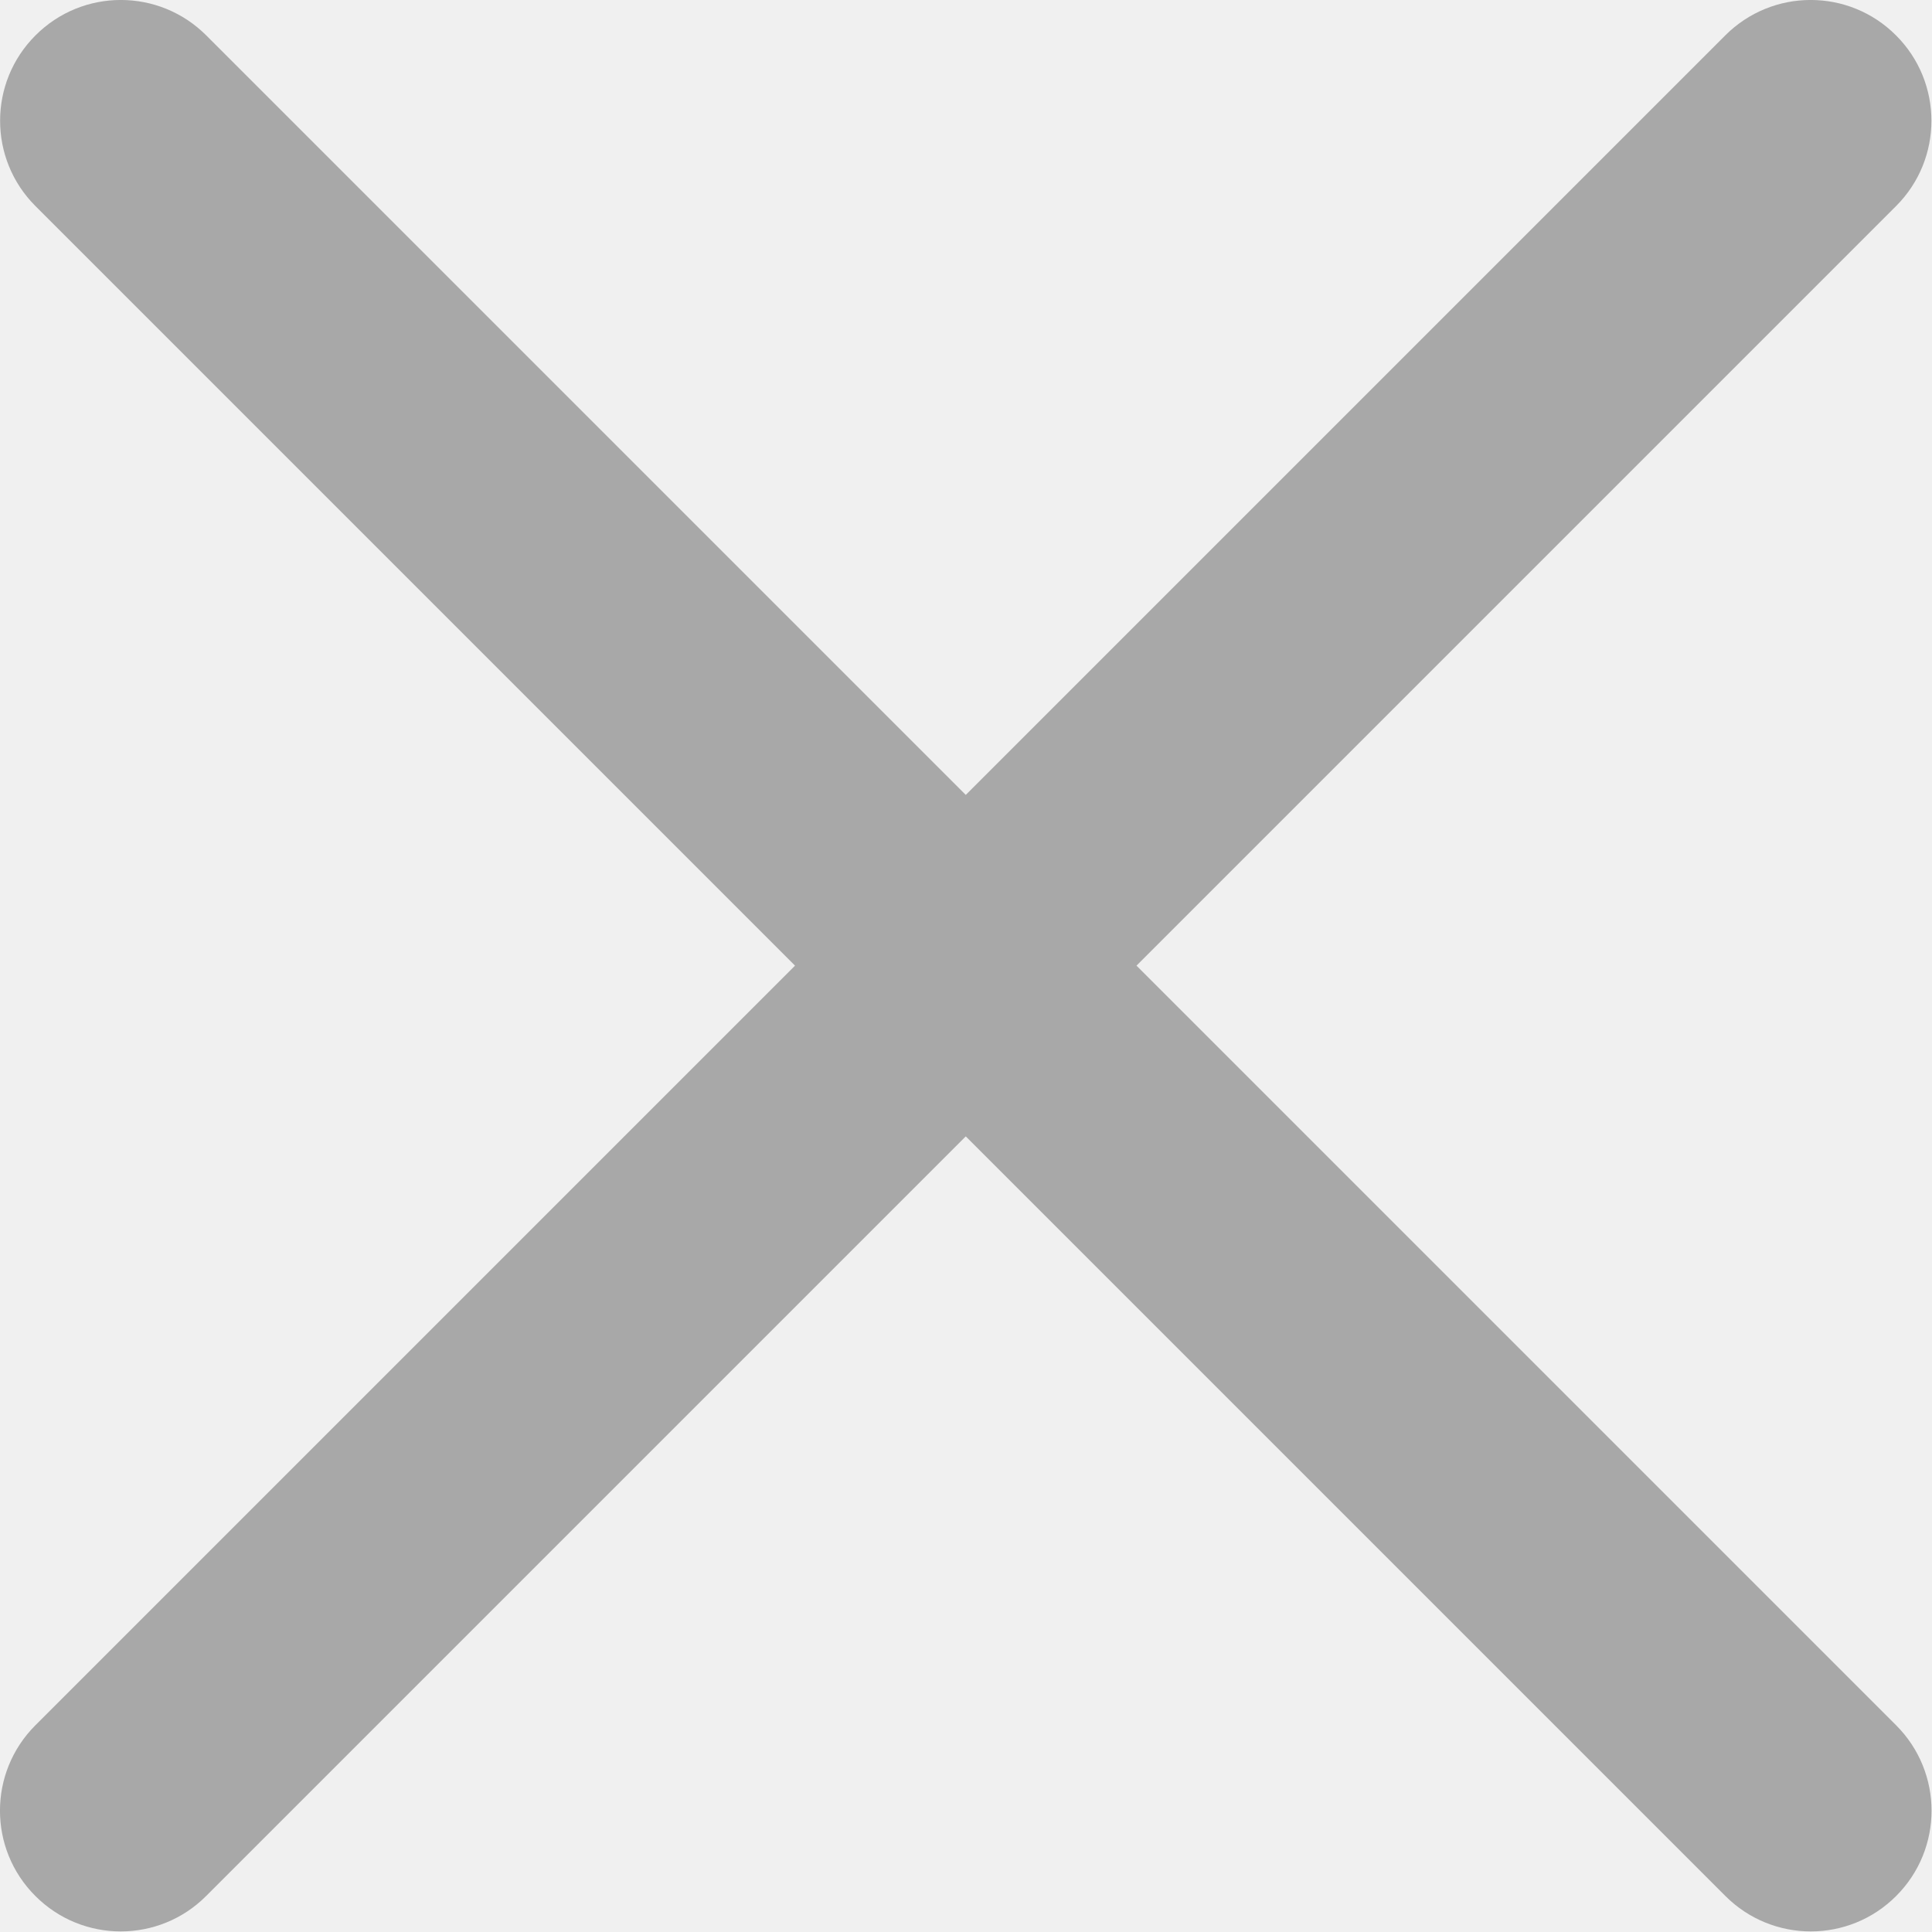
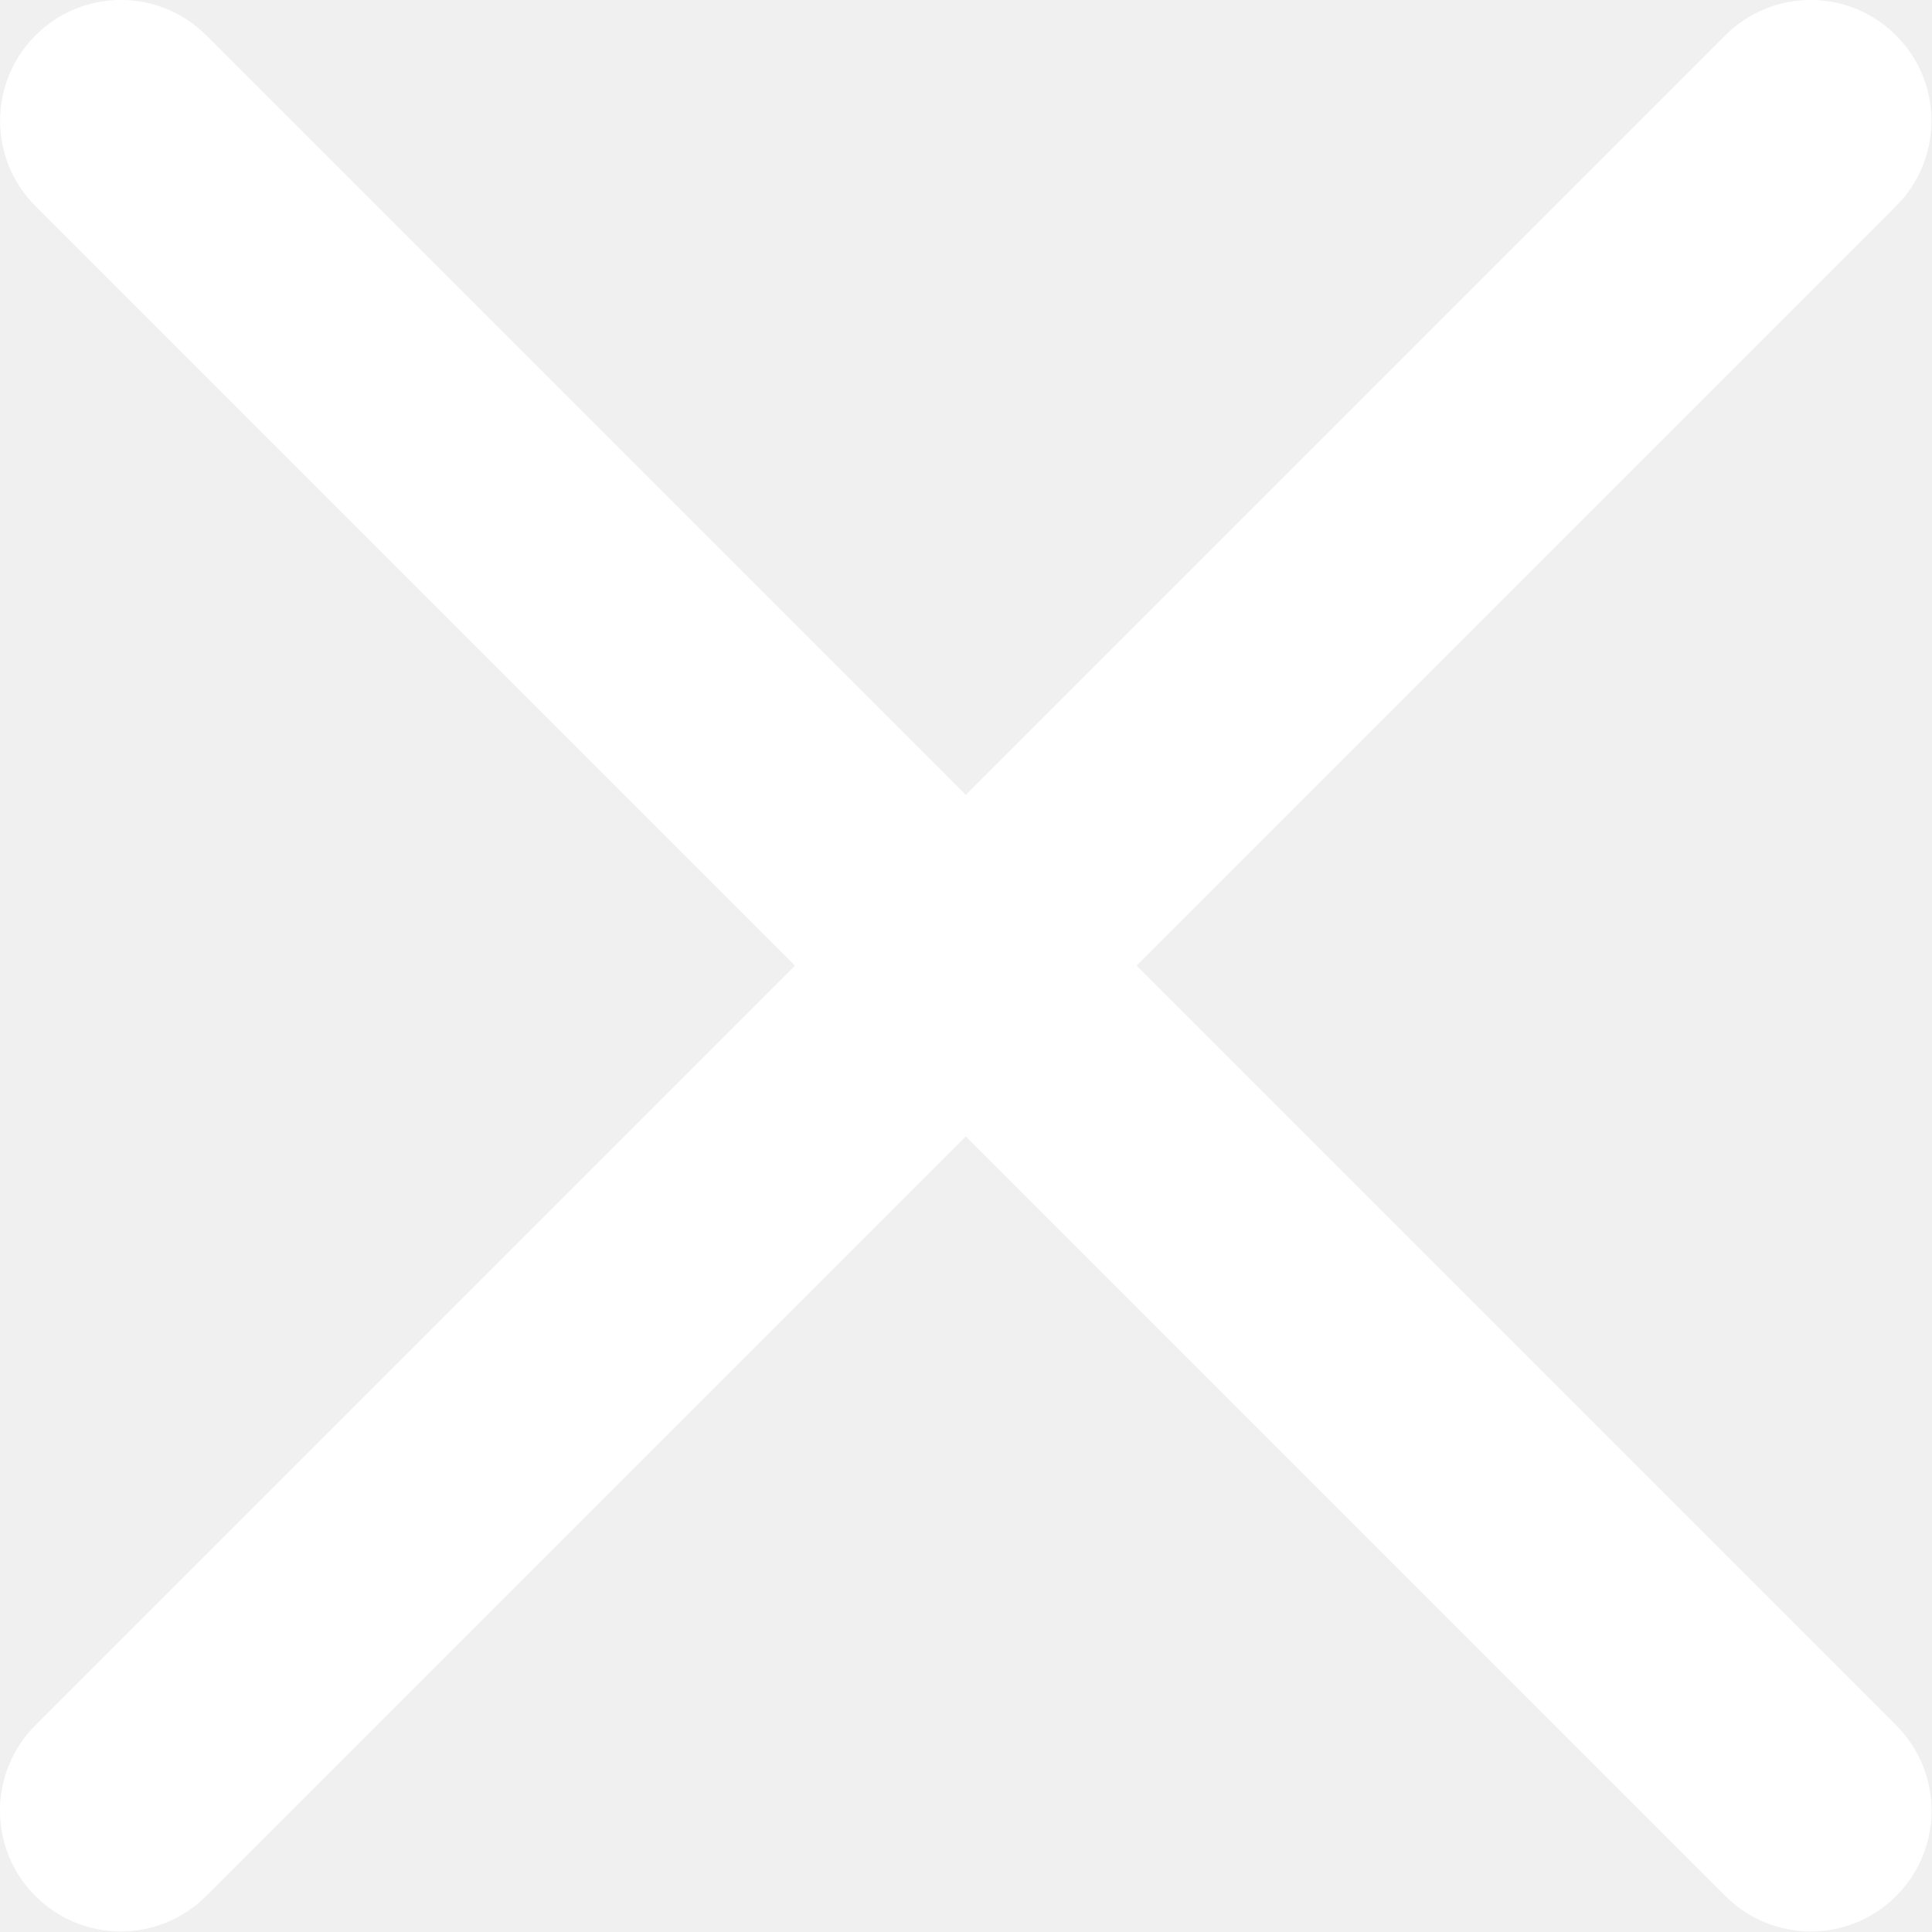
<svg xmlns="http://www.w3.org/2000/svg" width="16" height="16" viewBox="0 0 16 16" fill="none">
-   <path fill-rule="evenodd" clip-rule="evenodd" d="M15.702 1.707C16.093 1.317 16.093 0.683 15.702 0.293C15.312 -0.098 14.679 -0.098 14.288 0.293L7.998 6.583L1.708 0.293C1.317 -0.098 0.684 -0.098 0.294 0.293C-0.097 0.683 -0.097 1.317 0.294 1.707L6.584 7.997L0.293 14.288C-0.098 14.679 -0.098 15.312 0.293 15.702C0.683 16.093 1.317 16.093 1.707 15.702L7.998 9.411L14.289 15.702C14.68 16.093 15.313 16.093 15.703 15.702C16.094 15.312 16.094 14.679 15.703 14.288L9.412 7.997L15.702 1.707Z" fill="black" fill-opacity="0.3" />
+   <path fill-rule="evenodd" clip-rule="evenodd" d="M15.702 1.707C16.093 1.317 16.093 0.683 15.702 0.293C15.312 -0.098 14.679 -0.098 14.288 0.293L7.998 6.583L1.708 0.293C1.317 -0.098 0.684 -0.098 0.294 0.293C-0.097 0.683 -0.097 1.317 0.294 1.707L6.584 7.997L0.293 14.288C-0.098 14.679 -0.098 15.312 0.293 15.702C0.683 16.093 1.317 16.093 1.707 15.702L7.998 9.411L14.289 15.702C14.68 16.093 15.313 16.093 15.703 15.702C16.094 15.312 16.094 14.679 15.703 14.288L9.412 7.997L15.702 1.707Z" fill="white" />
</svg>
